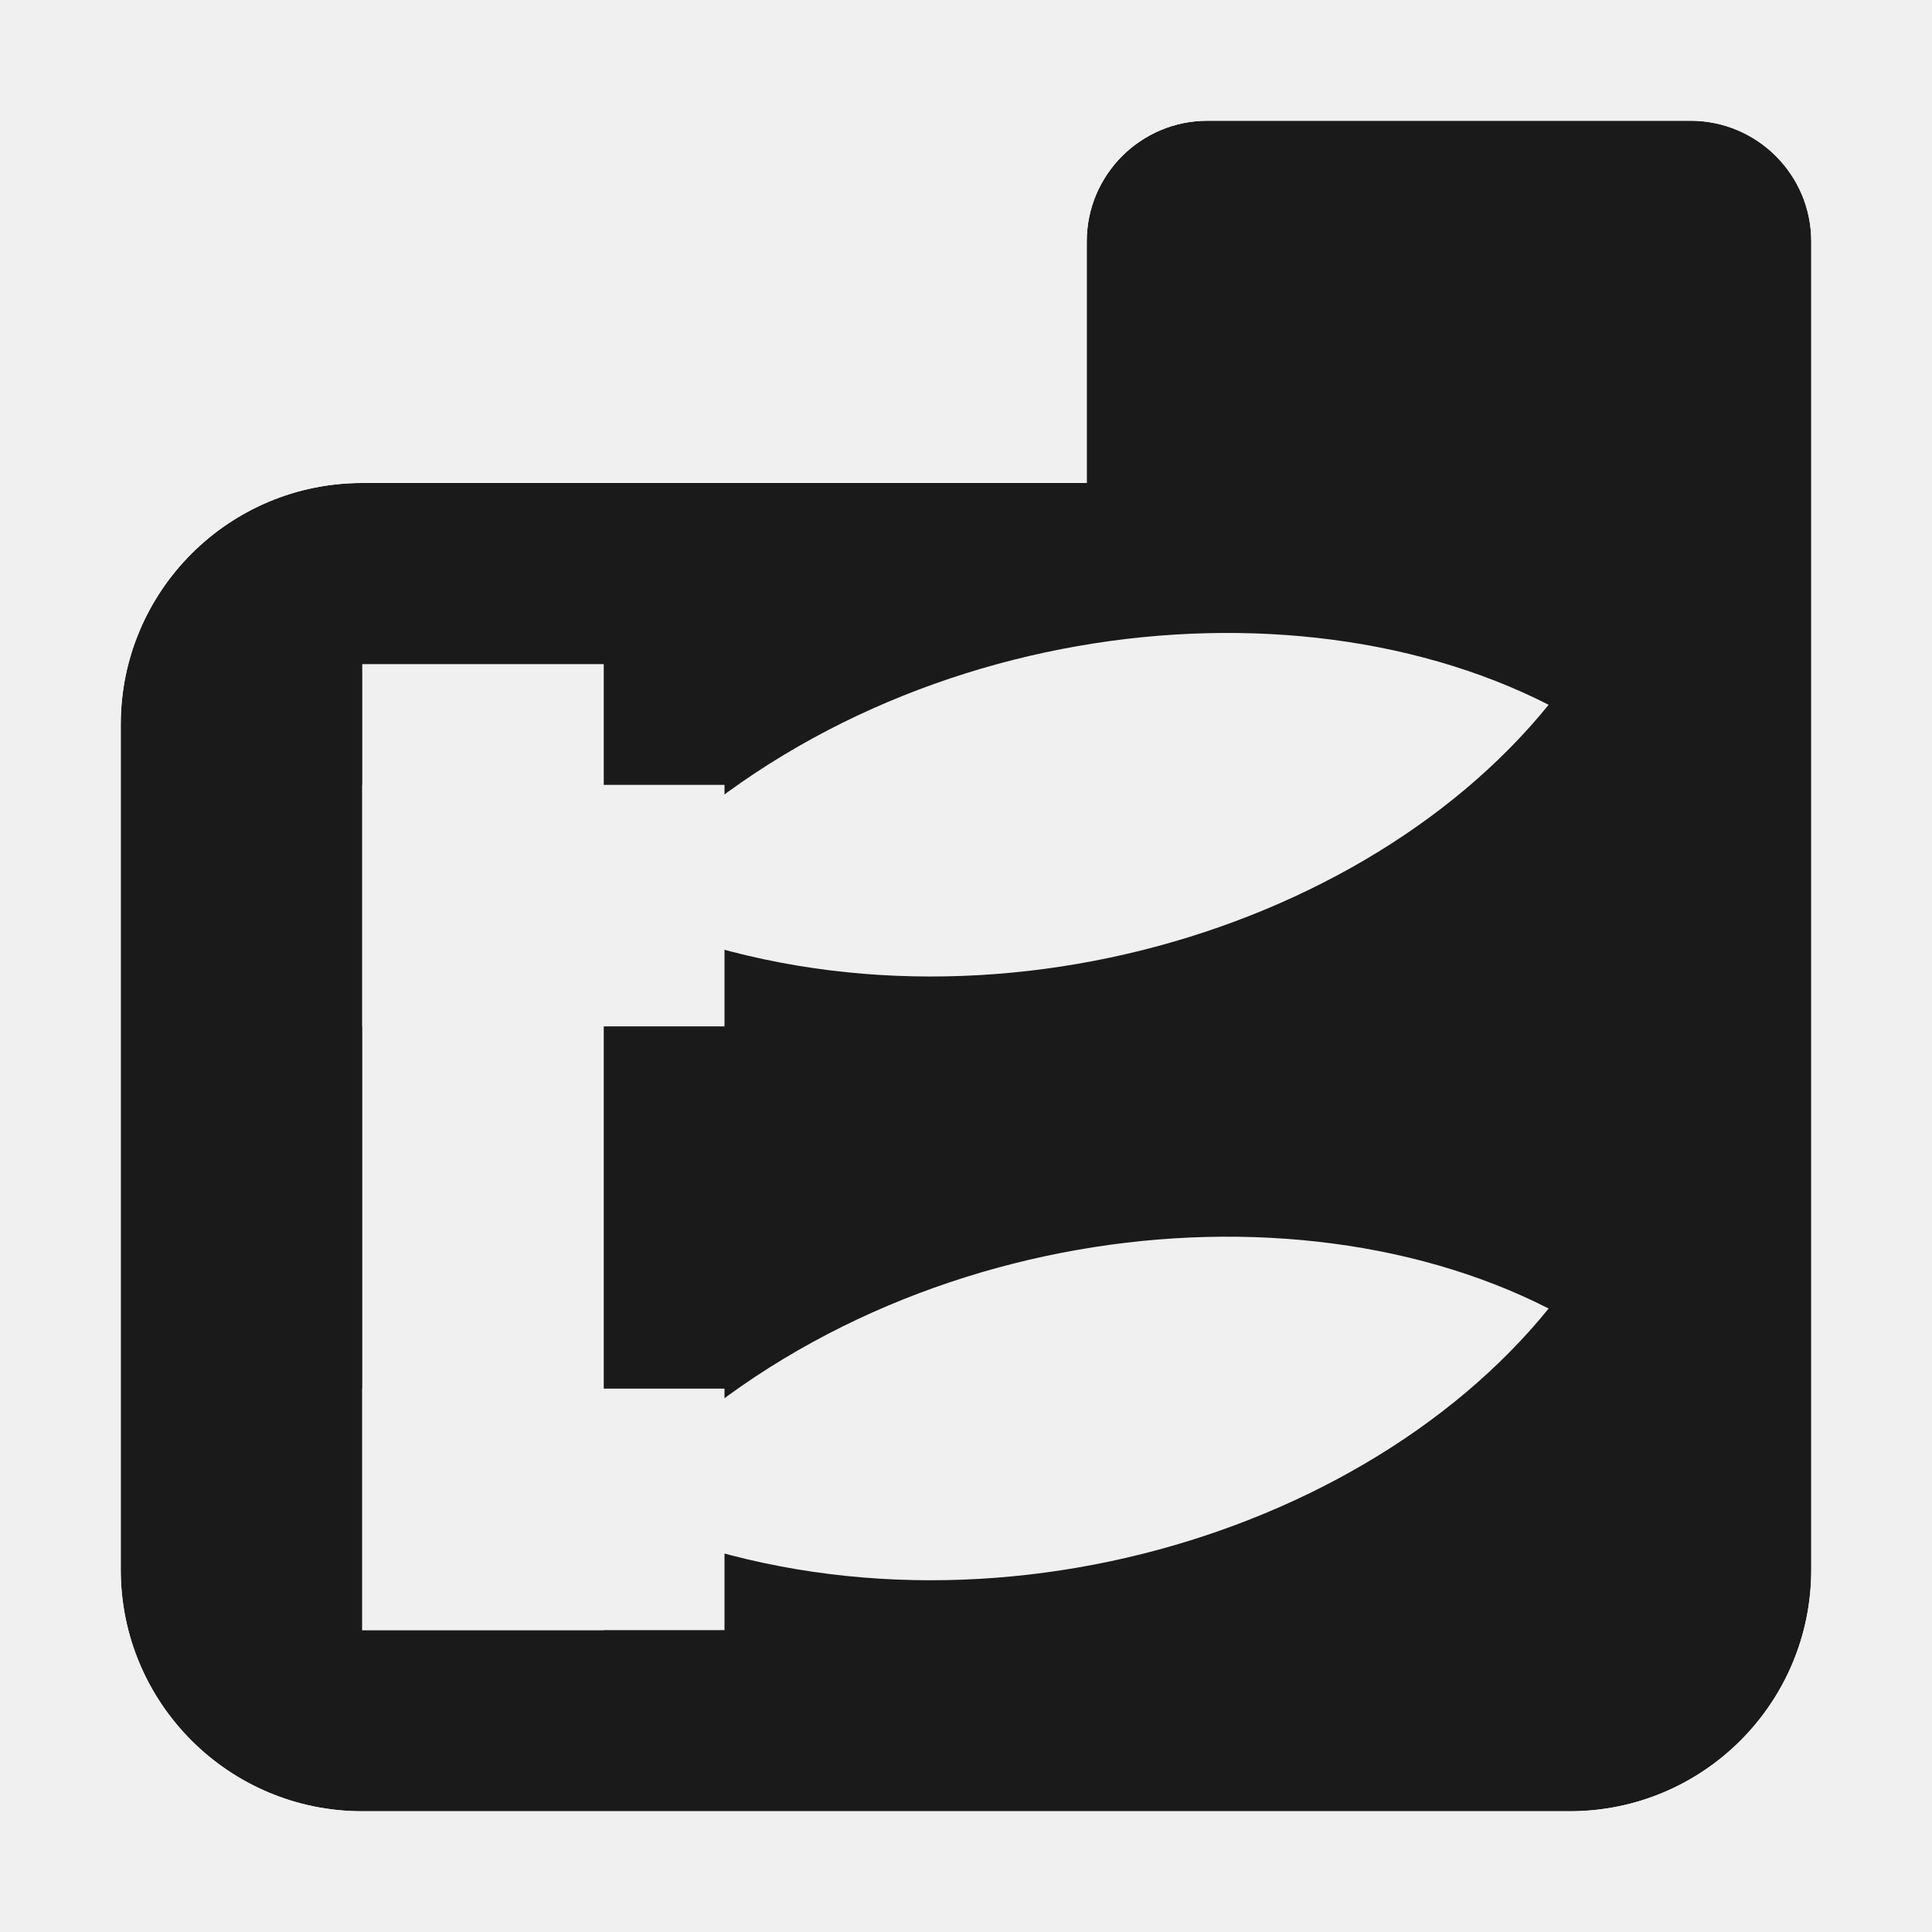
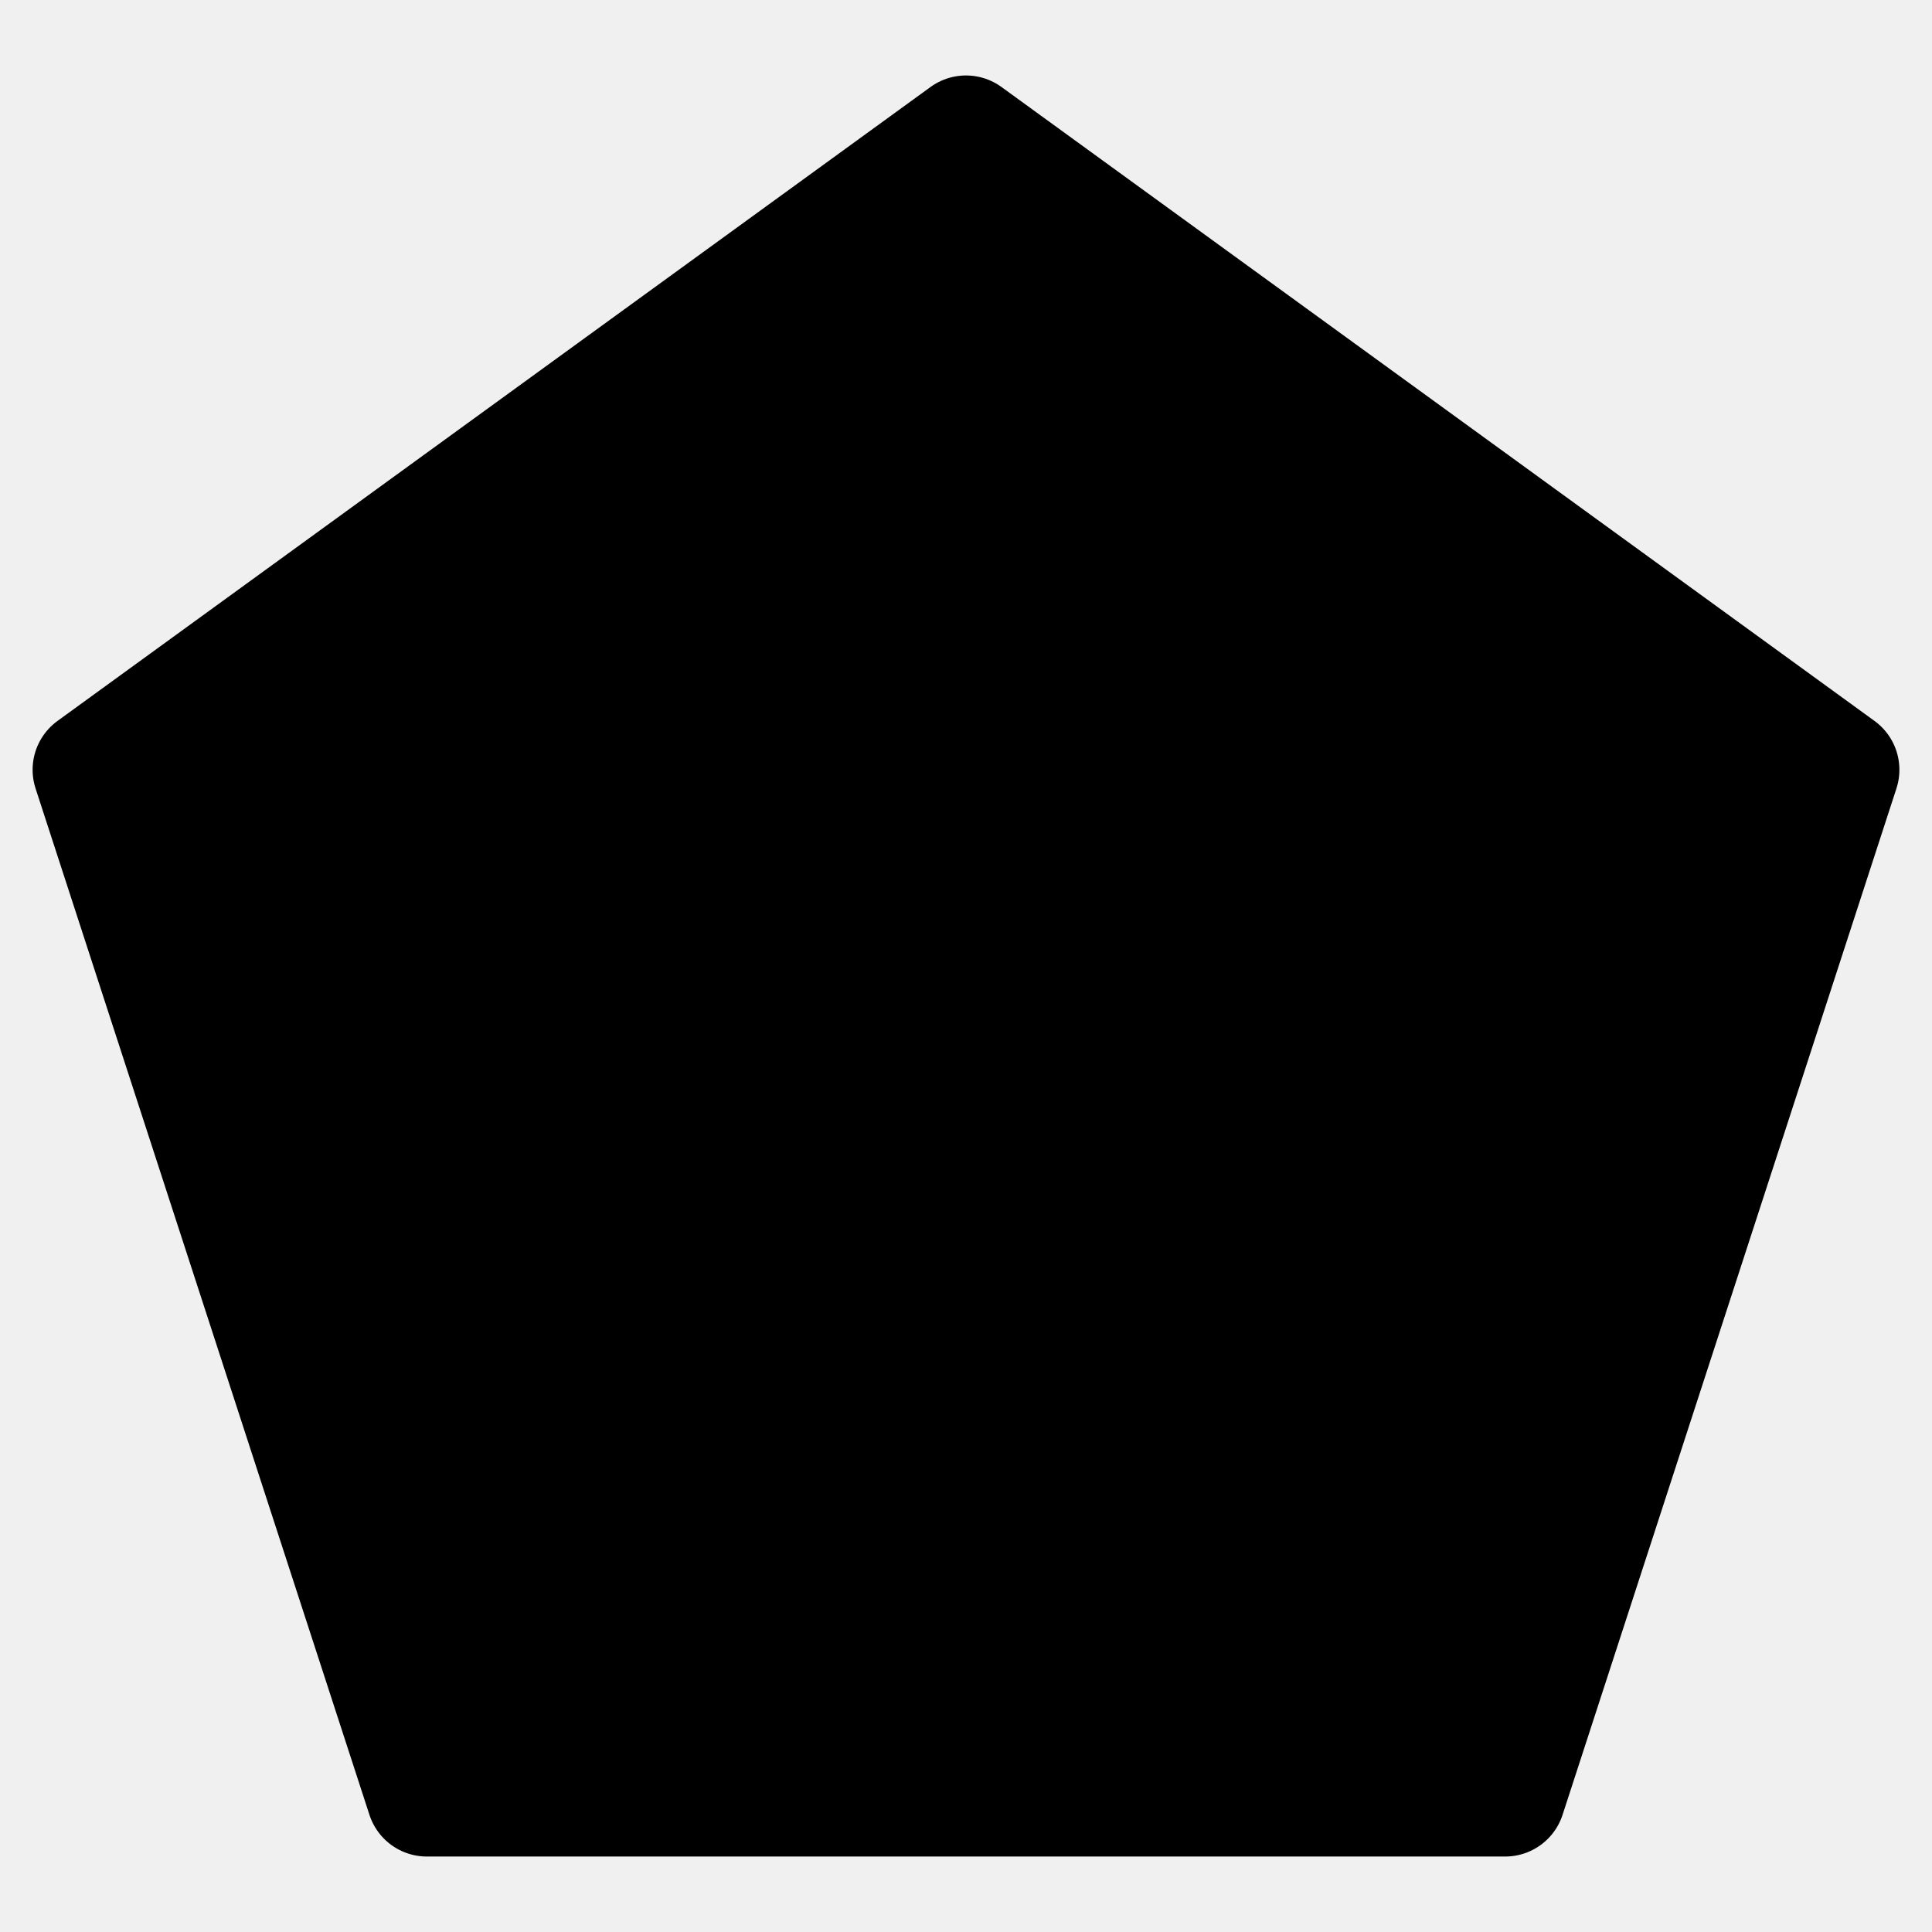
<svg xmlns="http://www.w3.org/2000/svg" width="32" height="32" viewBox="0 0 32 32">
-   <style>.ink{fill:#1a1a1a}@media (prefers-color-scheme:dark){.ink{fill:#f1f1f1}}</style>
-   <defs>
-     <mask id="m" maskUnits="userSpaceOnUse" x="0" y="0" width="32" height="32">
-       <path d="M20 2H28A2 2 0 0 1 30 4V26A4 4 0 0 1 26 30H6A4 4 0 0 1 2 26V12A4 4 0 0 1 6 8H18V4A2 2 0 0 1 20 2Z" fill="#fff" />
-       <g fill="#000">
-         <path d="M6 11h4v16H6z" />
-         <path d="M6 13h6v4H6z" />
-         <path d="M6 23h6v4H6z" />
-         <path transform="rotate(-12 10 15)" d="M10 15C14.8 11.36 22 11.76 26 15C22 18.24 14.8 18.65 10 15Z" />
-         <path transform="rotate(-12 10 25)" d="M10 25C14.8 21.36 22 21.76 26 25C22 28.24 14.8 28.65 10 25Z" />
-       </g>
-     </mask>
-   </defs>
-   <path class="ink" mask="url(#m)" d="M20 2H28A2 2 0 0 1 30 4V26A4 4 0 0 1 26 30H6A4 4 0 0 1 2 26V12A4 4 0 0 1 6 8H18V4A2 2 0 0 1 20 2Z" />
+   <path fill="#000000" stroke="#000000" stroke-width="2" stroke-linejoin="round" d="M16.00 2.25L30.46 12.75L24.93 29.75L7.07 29.75L1.54 12.75Z" />
</svg>
